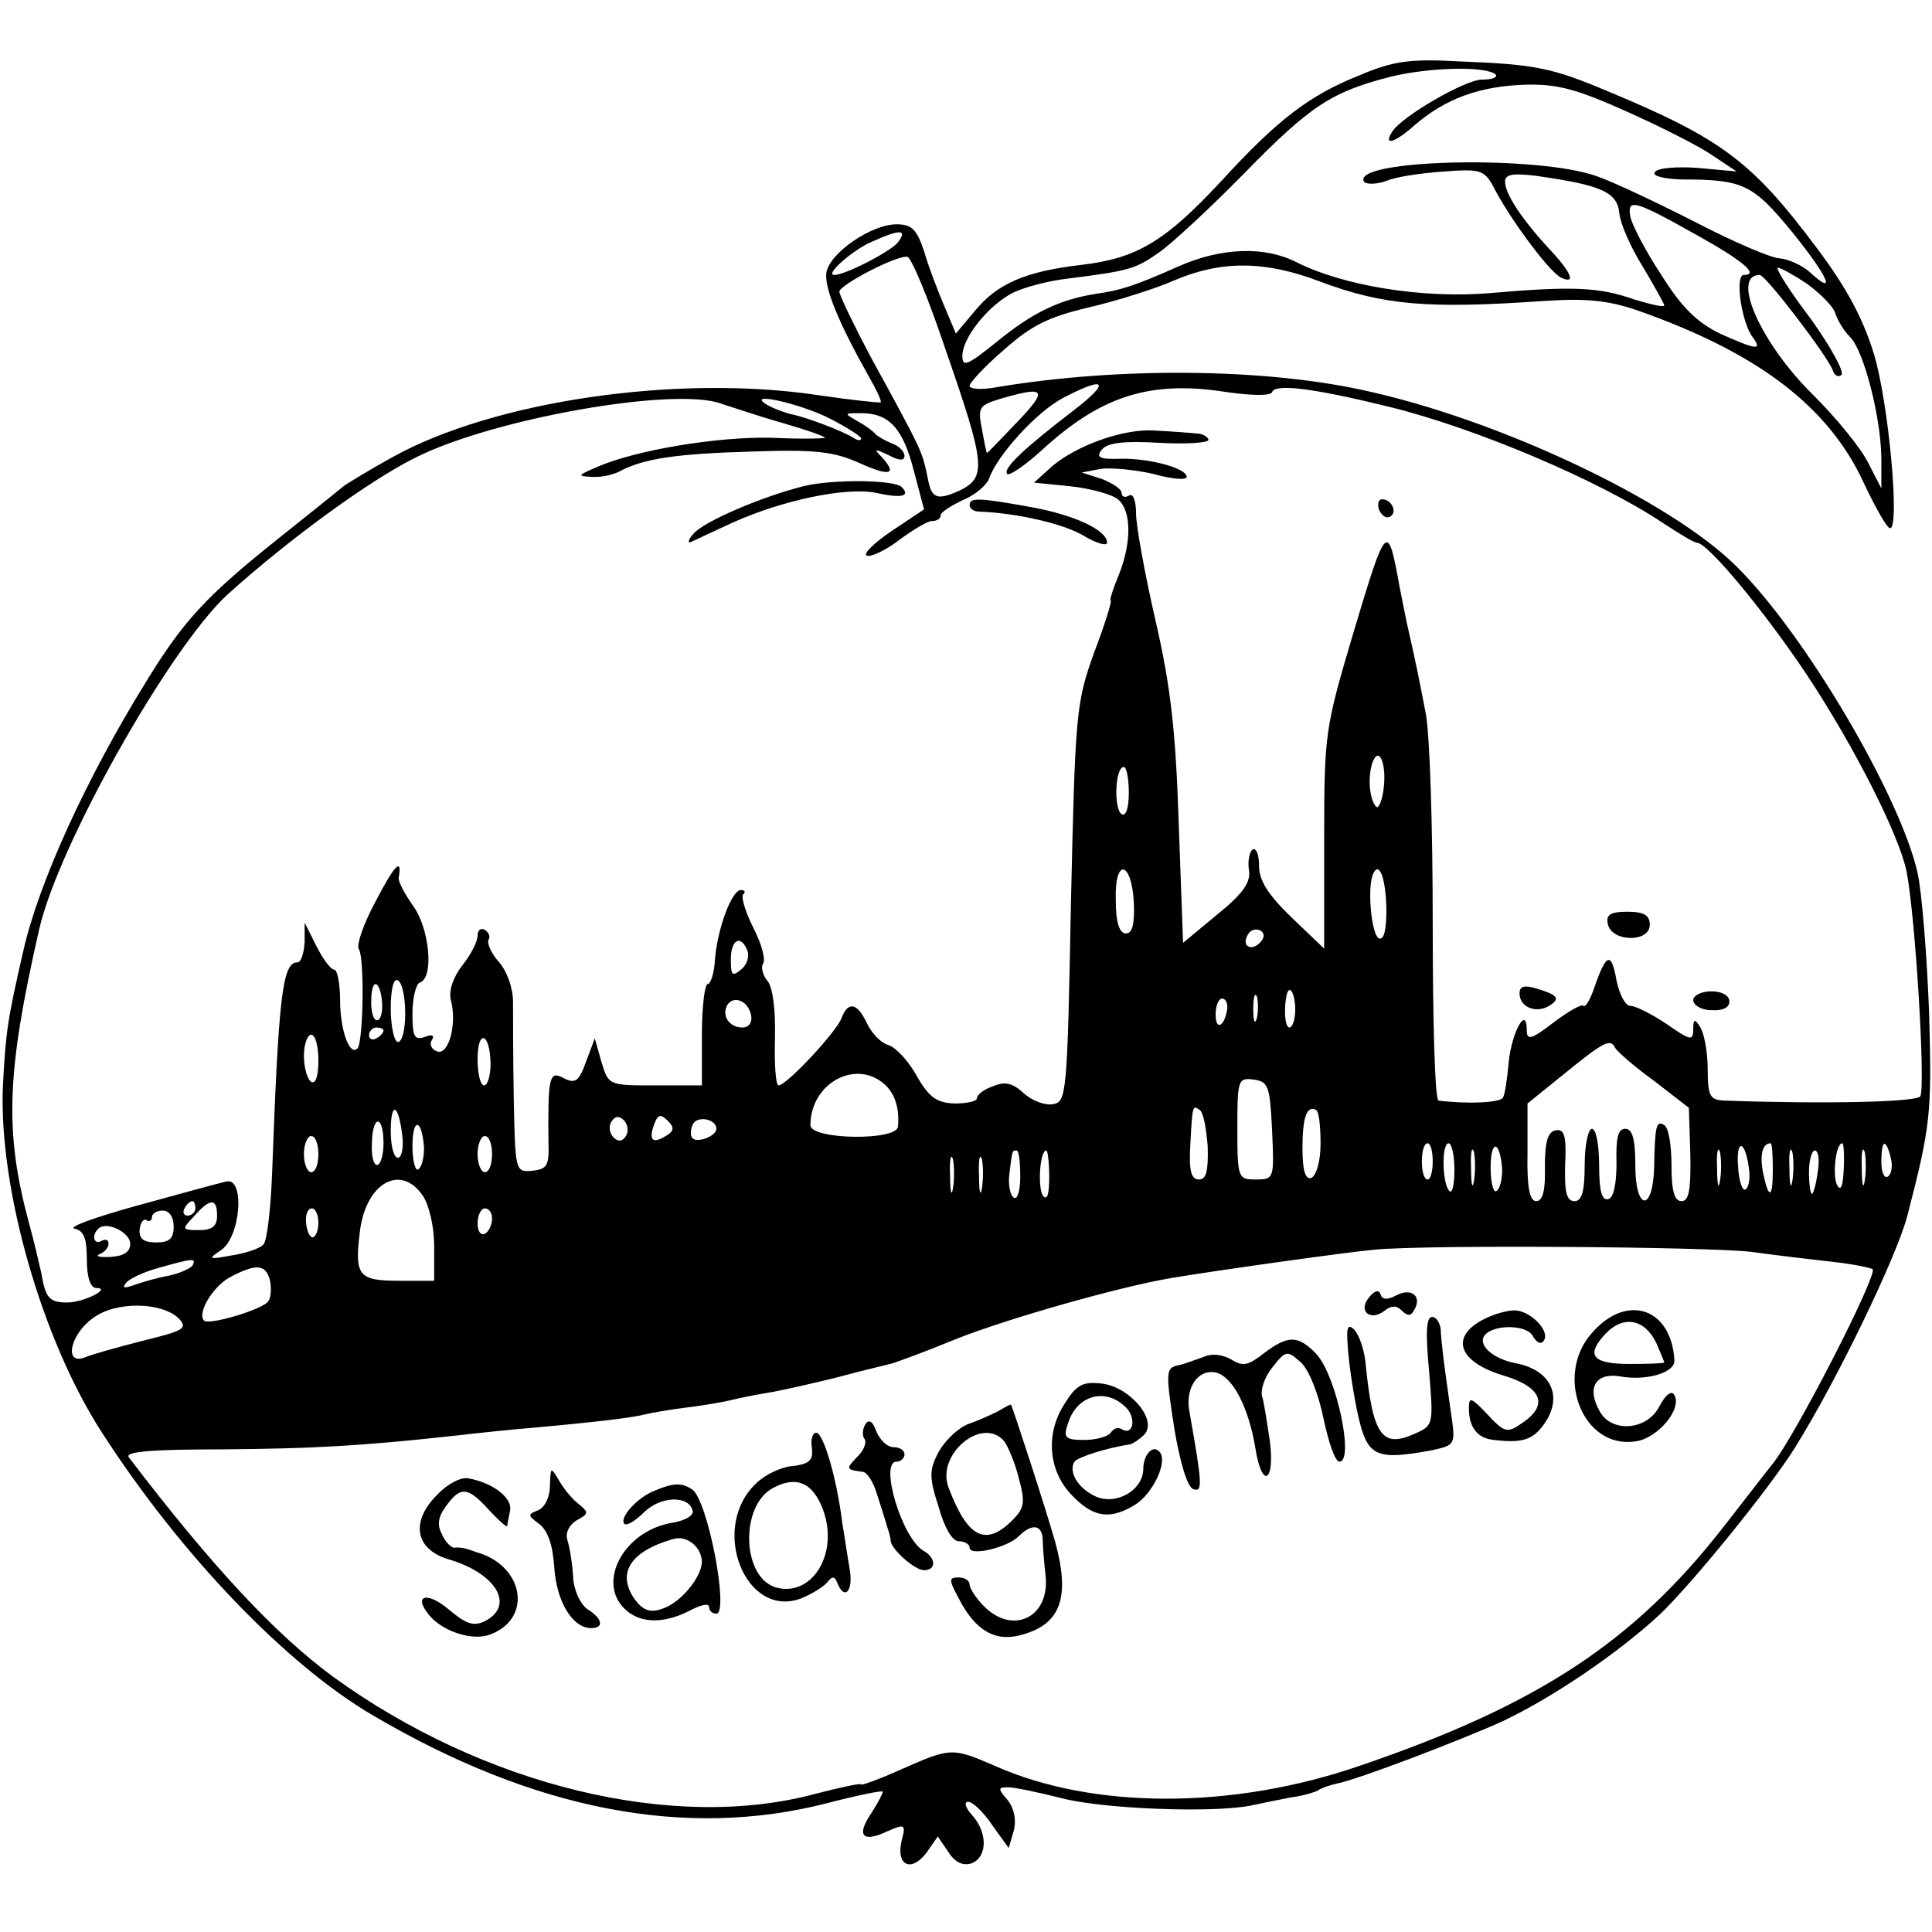
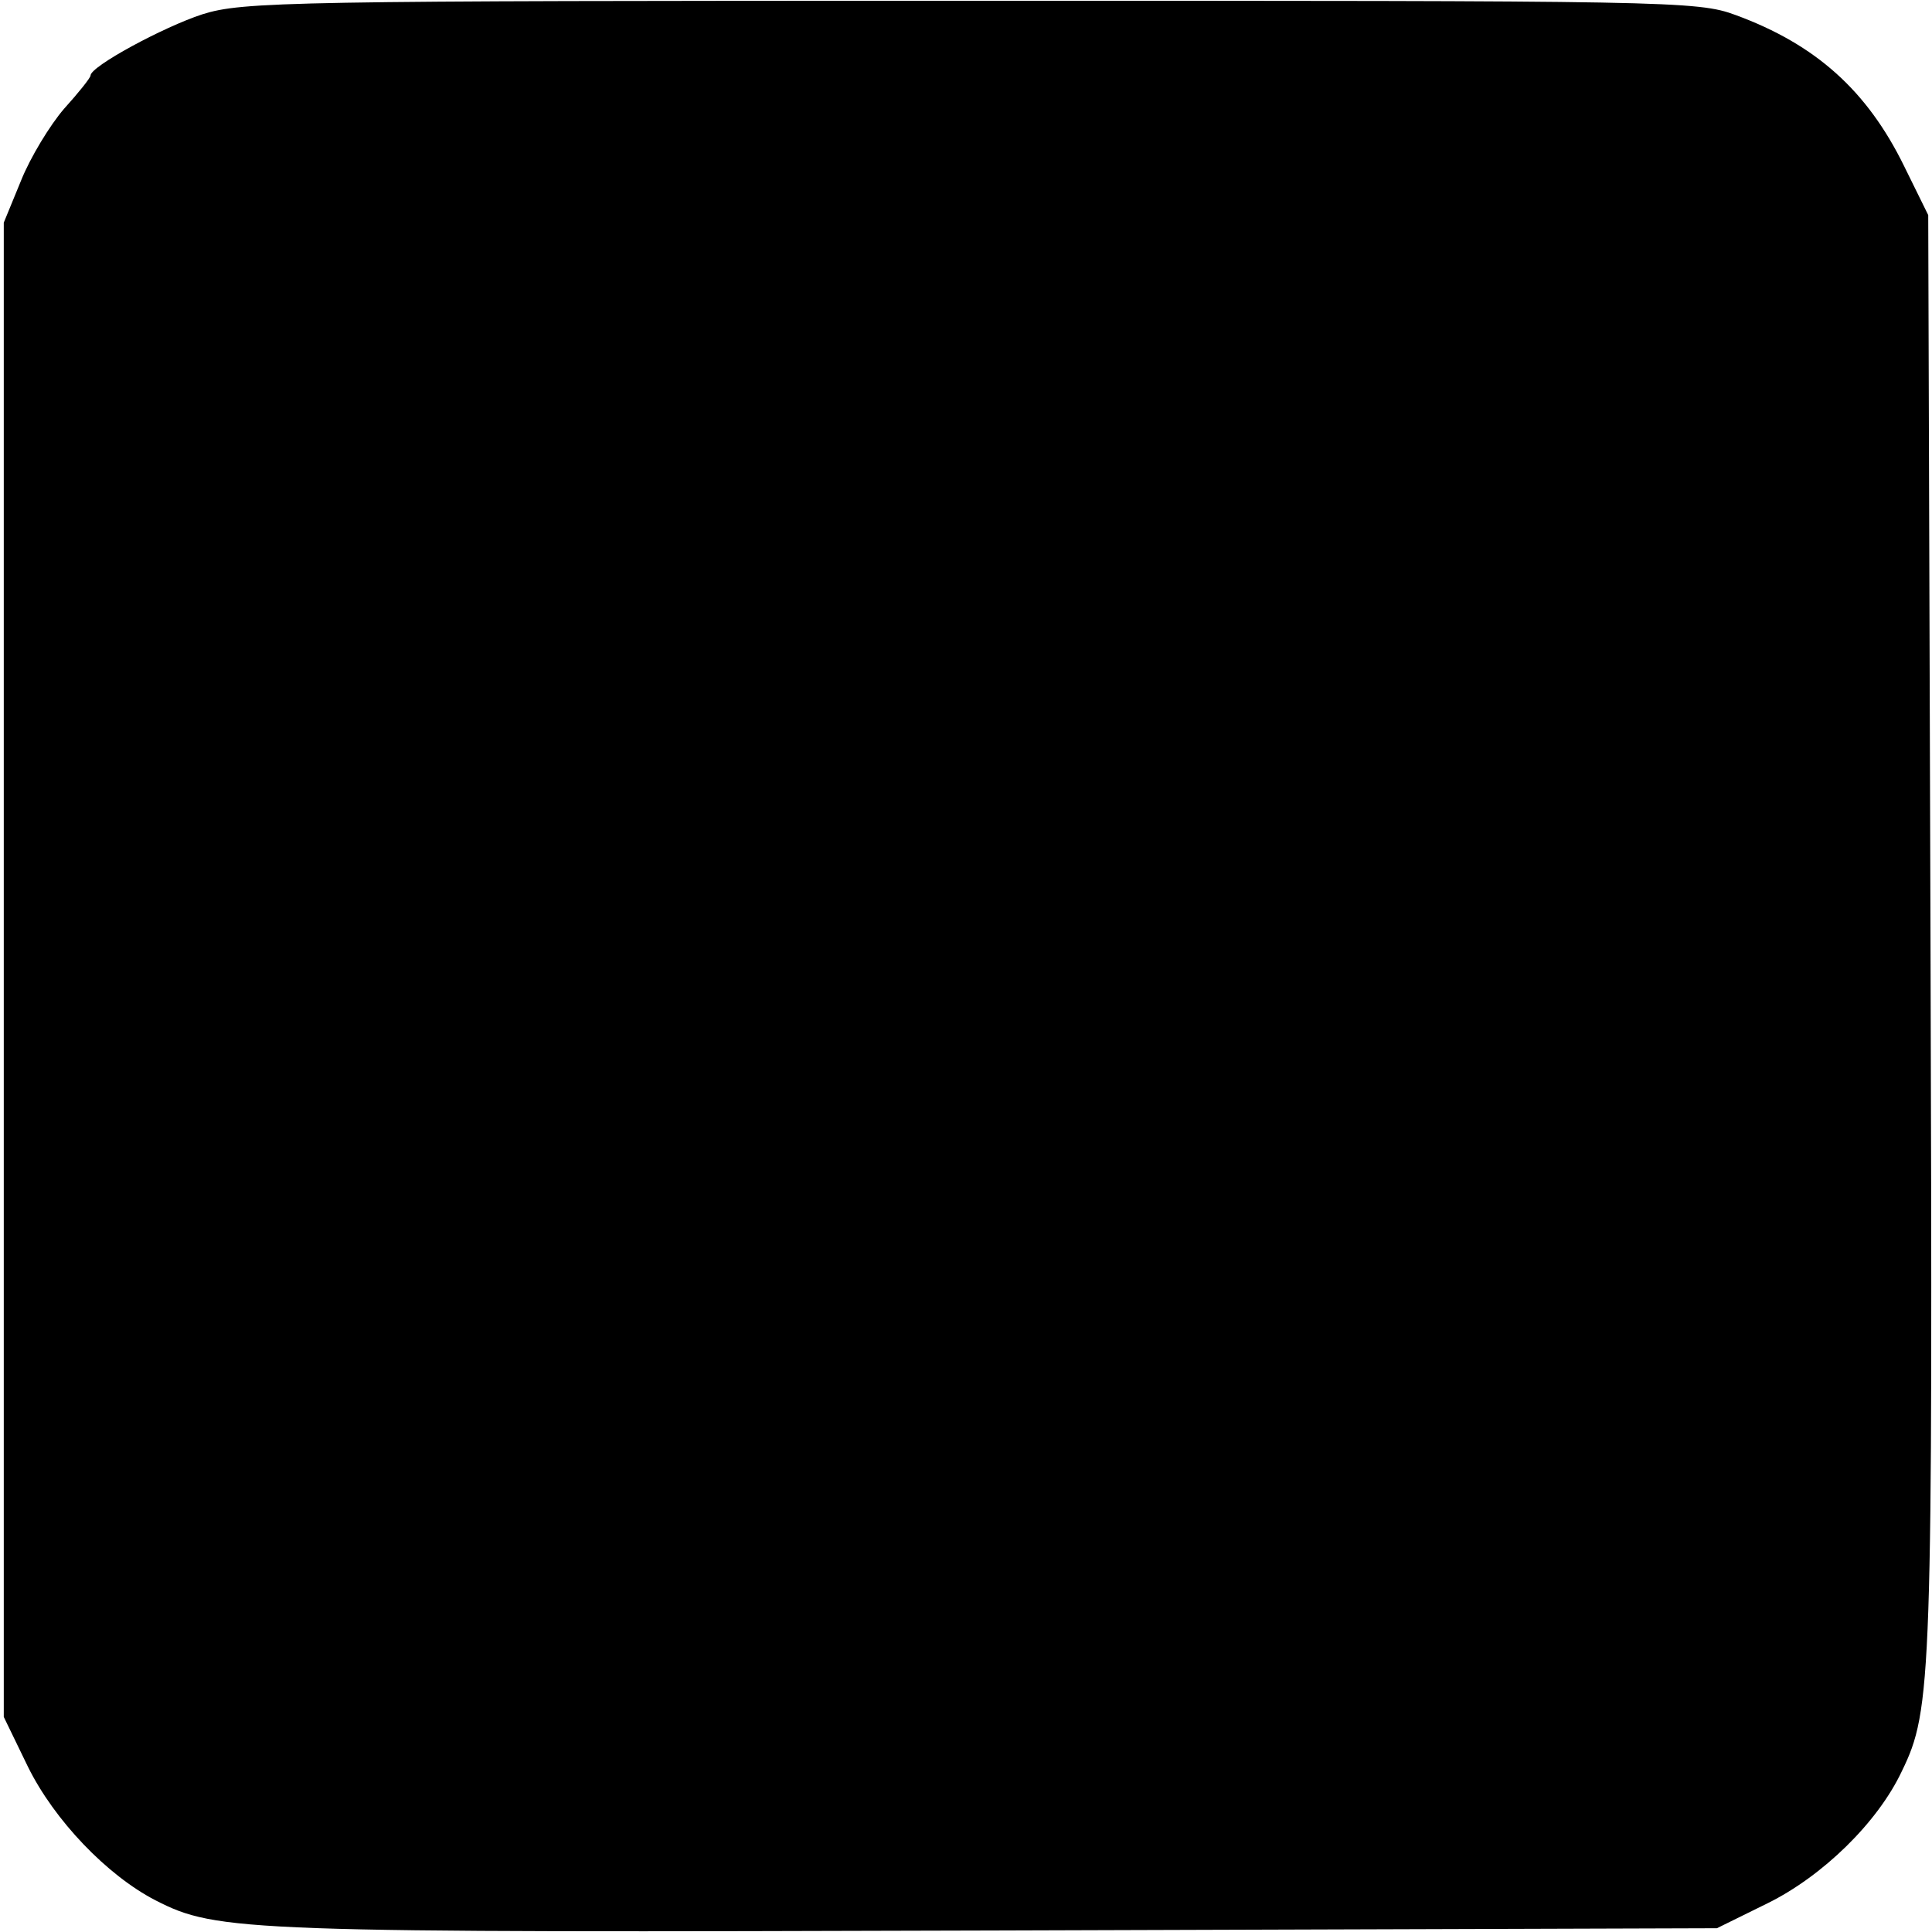
- <svg xmlns="http://www.w3.org/2000/svg" version="1.0" width="267pt" height="267pt" viewBox="0 0 267 267" preserveAspectRatio="xMidYMid meet">
-   <g transform="translate(0,267) scale(0.1,-0.1)" fill="#000000" stroke="none">
-     <path d="M1879 2566 c-70 -28 -113 -61 -191 -146 -78 -84 -117 -107 -193 -116 -78 -9 -117 -26 -148 -64 l-26 -31 -16 38 c-9 21 -22 55 -28 76 -10 30 -17 37 -38 37 -35 0 -93 -40 -97 -67 -3 -21 18 -71 58 -142 11 -19 19 -36 17 -37 -1 -1 -40 3 -87 10 -194 29 -448 -8 -588 -86 -31 -17 -60 -35 -66 -39 -6 -5 -47 -38 -91 -73 -99 -79 -131 -113 -183 -198 -83 -134 -149 -279 -170 -373 -22 -96 -24 -111 -28 -186 -6 -141 54 -351 137 -479 109 -169 255 -321 375 -391 223 -131 432 -171 627 -121 42 11 77 18 77 16 0 -3 -7 -16 -16 -30 -21 -31 -12 -41 22 -25 25 11 26 10 20 -13 -8 -34 13 -44 34 -17 l16 23 15 -22 c9 -14 20 -19 32 -15 22 9 22 43 0 67 -9 10 -11 18 -5 18 6 0 21 -14 33 -32 l23 -32 7 24 c4 16 0 32 -9 43 -13 15 -13 17 1 17 9 0 42 -7 74 -15 56 -15 211 -21 263 -10 14 3 38 8 54 11 16 2 33 7 38 10 4 3 16 7 25 9 28 5 174 61 229 86 70 33 161 95 218 148 45 43 153 176 187 231 58 93 140 263 155 320 32 124 34 141 30 280 -3 80 -10 167 -16 194 -24 106 -155 329 -250 423 -91 91 -330 204 -517 244 -138 30 -337 32 -505 4 -21 -4 -38 -3 -38 2 0 4 21 27 48 50 37 33 61 45 116 58 39 9 93 26 120 38 64 27 124 27 200 -2 88 -33 149 -38 309 -27 59 4 89 1 130 -13 165 -58 264 -132 313 -239 16 -34 32 -62 36 -62 14 0 -2 173 -22 240 -15 49 -37 91 -79 147 -89 119 -131 151 -287 216 -78 33 -101 38 -204 42 -71 4 -94 1 -141 -19z m188 1 c3 -4 -5 -7 -19 -7 -23 0 -111 -51 -124 -72 -13 -20 3 -16 31 9 43 37 90 54 154 56 45 1 72 -7 141 -38 47 -21 100 -48 117 -60 l33 -22 -54 5 c-29 2 -56 0 -59 -6 -4 -5 11 -9 36 -10 86 0 99 -6 154 -73 50 -62 62 -90 24 -55 -10 9 -29 18 -42 19 -13 1 -66 24 -116 50 -51 26 -112 55 -135 63 -80 30 -341 24 -323 -7 3 -4 17 -4 31 1 14 6 50 11 80 13 53 4 56 2 71 -27 23 -43 76 -114 91 -120 20 -9 14 7 -16 39 -39 42 -62 77 -62 94 0 10 10 12 43 8 90 -13 112 -22 115 -52 1 -13 15 -46 32 -73 16 -27 30 -52 30 -54 0 -3 -18 1 -41 8 -48 17 -84 19 -199 9 -94 -8 -204 10 -269 43 -44 22 -103 20 -162 -6 -63 -28 -80 -33 -114 -38 -51 -8 -88 -26 -137 -66 -41 -33 -48 -36 -48 -20 0 25 35 69 69 87 16 8 50 17 77 20 86 11 93 13 127 37 17 12 70 61 117 109 91 93 120 112 202 133 53 13 132 15 145 3z m280 -223 c61 -34 85 -54 63 -54 -13 0 -3 -68 13 -87 13 -18 3 -16 -46 6 -31 15 -53 36 -81 81 -22 33 -41 70 -43 81 -4 25 5 23 94 -27z m-1107 -10 c-12 -13 -72 -44 -87 -44 -14 0 26 35 52 46 40 18 50 17 35 -2z m66 -145 c57 -164 58 -179 18 -198 -28 -12 -36 -10 -41 14 -9 43 -5 35 -82 176 -22 42 -41 81 -41 86 0 9 80 51 94 48 5 0 29 -57 52 -126z m1191 89 c18 -13 36 -31 39 -40 3 -10 12 -25 21 -34 19 -19 43 -113 43 -169 l0 -40 -18 35 c-9 19 -43 61 -75 93 -73 71 -116 167 -75 167 8 0 93 -111 101 -132 2 -7 8 -10 12 -6 4 4 -15 39 -43 78 -29 38 -49 70 -45 70 4 0 22 -10 40 -22z m-1013 -175 c-68 -52 -99 -81 -92 -88 3 -3 25 12 49 34 81 74 149 96 255 79 36 -5 60 -5 62 0 4 12 55 6 161 -20 119 -29 291 -102 378 -160 23 -15 44 -28 48 -28 15 0 92 -93 151 -181 67 -101 129 -224 139 -274 12 -63 26 -291 19 -310 -4 -8 -129 -11 -271 -6 -20 1 -23 6 -23 44 0 23 -5 49 -10 57 -8 13 -10 12 -10 -3 0 -16 -4 -15 -37 8 -21 14 -43 25 -50 25 -7 0 -15 16 -19 35 -7 40 -14 38 -30 -8 -6 -18 -13 -30 -16 -27 -2 3 -21 -8 -41 -23 -31 -24 -37 -25 -37 -11 0 36 -21 -3 -25 -44 -2 -22 -5 -44 -8 -49 -4 -7 -49 -9 -89 -4 -5 1 -8 111 -8 245 0 134 -4 265 -10 292 -9 46 -12 63 -26 124 -3 14 -7 36 -10 50 -16 89 -18 88 -62 -59 -41 -138 -42 -143 -42 -291 l0 -151 -45 43 c-32 31 -45 51 -45 71 0 16 -4 26 -9 23 -4 -3 -7 -16 -5 -28 3 -17 -8 -33 -44 -62 l-47 -39 -6 164 c-4 127 -11 190 -32 281 -15 65 -27 132 -27 148 0 18 -4 29 -10 25 -5 -3 -10 -2 -10 4 0 5 -12 13 -27 19 l-28 9 26 5 c14 2 47 -1 73 -7 25 -7 46 -9 46 -4 0 12 -52 26 -92 25 -29 -1 -34 2 -25 13 8 9 30 12 79 9 37 -2 68 0 68 4 0 4 -8 9 -17 9 -10 1 -36 3 -58 4 -43 3 -112 -22 -145 -53 l-21 -19 50 -5 c28 -3 57 -11 66 -18 19 -16 19 -60 1 -105 -8 -19 -13 -35 -11 -35 2 0 -8 -33 -23 -72 -25 -70 -26 -83 -32 -347 -5 -264 -6 -274 -25 -277 -11 -2 -29 5 -40 15 -15 14 -26 17 -42 10 -13 -4 -23 -12 -23 -17 0 -4 -14 -7 -31 -7 -24 1 -35 8 -52 38 -11 20 -29 40 -40 43 -10 3 -23 17 -29 30 -13 28 -26 31 -35 7 -7 -19 -76 -93 -87 -93 -4 0 -6 29 -5 65 1 39 -3 70 -10 79 -7 8 -10 20 -6 25 3 6 -3 28 -14 49 -11 22 -17 42 -14 46 4 3 2 6 -3 6 -13 0 -33 -55 -36 -97 -1 -18 -6 -33 -10 -33 -4 0 -8 -31 -8 -70 l0 -70 -65 0 c-64 0 -64 0 -74 33 l-9 32 -12 -32 c-10 -28 -15 -31 -31 -23 -20 11 -22 2 -21 -90 1 -31 -2 -36 -23 -38 -23 -2 -23 0 -25 101 -1 56 -1 116 -1 133 0 18 -8 41 -19 54 -11 12 -17 26 -15 31 3 4 1 10 -5 14 -5 3 -10 0 -10 -8 0 -8 -9 -26 -21 -41 -13 -17 -19 -35 -16 -48 9 -33 -3 -77 -19 -71 -8 3 -11 10 -7 16 4 6 0 8 -10 4 -14 -5 -17 0 -17 32 0 22 5 41 10 43 20 6 14 74 -9 106 -12 17 -21 34 -20 39 5 28 -5 19 -31 -31 -17 -31 -28 -62 -24 -68 8 -12 6 -129 -2 -137 -11 -11 -24 26 -24 67 0 23 -4 42 -8 42 -5 0 -16 15 -25 33 l-16 32 0 -27 c-1 -16 -5 -28 -10 -28 -21 0 -26 -48 -35 -293 -2 -49 -7 -92 -12 -97 -6 -6 -25 -12 -44 -15 -32 -6 -33 -5 -15 7 28 18 34 103 7 95 -9 -2 -64 -17 -122 -33 -58 -16 -97 -30 -87 -32 13 -3 17 -13 17 -43 0 -24 5 -39 13 -39 22 0 -17 -20 -40 -20 -25 0 -30 6 -36 41 -3 13 -10 44 -17 69 -34 126 -31 208 14 405 26 116 180 389 260 463 83 75 196 158 261 190 108 54 359 98 422 74 16 -5 54 -18 86 -27 31 -9 57 -18 57 -20 0 -1 -33 -2 -72 0 -76 2 -189 -17 -242 -40 -28 -12 -29 -13 -8 -14 13 -1 31 3 41 9 32 16 74 23 181 26 87 3 112 0 148 -16 42 -19 53 -16 30 9 -11 11 -9 11 10 2 15 -8 22 -8 22 -1 0 6 -8 14 -17 17 -10 4 -20 10 -23 13 -3 4 -14 12 -25 18 -19 11 -19 11 5 11 39 0 58 -21 73 -80 l14 -53 -45 -30 c-25 -17 -40 -32 -34 -34 6 -2 27 8 45 22 19 14 39 26 45 26 7 0 12 3 12 8 0 4 14 13 31 21 17 7 33 21 36 30 12 33 66 92 102 111 59 31 67 23 15 -17z m-78 -16 c-23 -24 -41 -43 -42 -43 -1 1 -4 16 -7 33 -6 30 -4 33 26 42 62 18 66 13 23 -32z m-258 4 c23 -12 42 -24 42 -27 0 -3 -4 -3 -9 0 -15 10 -66 29 -85 33 -10 2 -26 8 -35 13 -34 20 44 3 87 -19z m764 -512 c-2 -16 -7 -27 -10 -24 -9 9 -12 38 -6 59 9 28 21 1 16 -35z m-352 -5 c0 -20 -4 -33 -10 -29 -11 7 -9 65 3 65 4 0 7 -16 7 -36z m7 -152 c1 -29 -2 -42 -11 -42 -9 0 -14 15 -14 46 -2 59 22 55 25 -4z m349 -8 c0 -28 -3 -43 -10 -41 -11 4 -17 73 -8 90 8 17 17 -6 18 -49z m-175 -47 c-13 -13 -26 -3 -16 12 3 6 11 8 17 5 6 -4 6 -10 -1 -17z m-708 -11 c3 -8 -1 -20 -9 -26 -12 -10 -14 -8 -14 14 0 28 14 35 23 12z m-473 -87 c0 -21 -4 -39 -10 -39 -5 0 -10 21 -10 46 0 27 4 43 10 39 6 -3 10 -24 10 -46z m-32 16 c1 -14 -2 -25 -7 -25 -5 0 -8 11 -8 25 0 14 2 25 6 25 4 0 8 -11 9 -25z m1209 -22 c-3 -10 -5 -4 -5 12 0 17 2 24 5 18 2 -7 2 -21 0 -30z m53 12 c0 -14 -4 -25 -8 -25 -7 0 -8 31 -3 48 4 11 11 -3 11 -23z m-752 -8 c2 -10 -3 -17 -12 -17 -18 0 -29 16 -21 31 9 14 29 6 33 -14z m658 8 c-4 -24 -16 -30 -16 -7 0 12 4 22 9 22 5 0 8 -7 7 -15z m-1166 -29 c0 -3 -4 -8 -10 -11 -5 -3 -10 -1 -10 4 0 6 5 11 10 11 6 0 10 -2 10 -4z m-90 -42 c0 -21 -4 -33 -10 -29 -5 3 -10 19 -10 36 0 16 5 29 10 29 6 0 10 -16 10 -36z m238 -4 c0 -16 -4 -30 -9 -30 -5 0 -9 16 -9 36 0 42 17 38 18 -6z m1554 22 c2 -4 25 -25 53 -45 l49 -38 2 -64 c1 -49 -2 -65 -12 -65 -10 0 -14 14 -14 49 0 28 -4 53 -10 56 -11 7 -13 0 -14 -59 -2 -62 -26 -59 -26 3 0 37 -4 51 -14 51 -10 0 -13 -13 -12 -47 0 -29 -4 -48 -11 -50 -9 -3 -13 10 -13 46 0 28 -4 51 -10 51 -5 0 -10 -22 -10 -50 0 -37 -4 -50 -14 -50 -11 0 -14 12 -13 50 2 40 -1 50 -13 48 -11 -2 -15 -16 -15 -51 1 -32 -3 -47 -12 -47 -9 0 -13 19 -12 68 l0 67 52 42 c54 44 63 48 69 35z m-1006 -54 c12 -13 17 -32 15 -55 -2 -20 -121 -18 -121 2 0 60 67 94 106 53z m532 -60 c3 -67 3 -68 -23 -68 -24 0 -25 2 -25 71 0 67 1 70 23 67 20 -3 22 -9 25 -70z m-1202 -8 c2 -16 -1 -30 -6 -30 -6 0 -10 17 -10 37 0 42 11 38 16 -7z m1113 -14 c1 -35 -2 -46 -12 -46 -11 0 -14 12 -12 48 3 55 3 55 13 48 5 -3 9 -25 11 -50z m156 3 c0 -24 -6 -44 -13 -47 -8 -2 -12 10 -12 41 0 43 6 60 19 53 4 -3 6 -24 6 -47z m-960 11 c-5 -8 -11 -8 -17 -2 -6 6 -7 16 -3 22 5 8 11 8 17 2 6 -6 7 -16 3 -22z m55 0 c-18 -11 -24 -6 -16 16 5 14 9 15 19 5 9 -9 9 -14 -3 -21z m70 10 c0 -10 -26 -20 -33 -13 -3 3 -3 11 0 18 5 14 33 9 33 -5z m-460 -20 c0 -16 -4 -30 -9 -30 -5 0 -8 14 -7 30 0 17 4 30 8 30 5 0 8 -13 8 -30z m56 -6 c0 -14 -3 -27 -8 -30 -4 -3 -8 12 -8 32 0 40 13 39 16 -2z m-146 -9 c0 -14 -4 -25 -10 -25 -5 0 -10 11 -10 25 0 14 5 25 10 25 6 0 10 -11 10 -25z m240 0 c0 -14 -4 -25 -10 -25 -5 0 -10 11 -10 25 0 14 5 25 10 25 6 0 10 -11 10 -25z m1300 -10 c0 -14 -3 -25 -7 -25 -5 0 -8 11 -8 25 0 14 3 25 8 25 4 0 7 -11 7 -25z m30 -12 c0 -20 -3 -33 -7 -29 -10 10 -11 66 -1 66 4 0 8 -16 8 -37z m27 -15 c-2 -13 -4 -5 -4 17 -1 22 1 32 4 23 2 -10 2 -28 0 -40z m39 16 c0 -14 -3 -27 -8 -30 -4 -3 -8 12 -8 32 0 40 13 39 16 -2z m301 -16 c-2 -13 -4 -5 -4 17 -1 22 1 32 4 23 2 -10 2 -28 0 -40z m40 17 c2 -13 0 -26 -5 -29 -4 -2 -9 12 -10 32 -3 39 10 37 15 -3z m33 -2 c0 -41 -6 -41 -14 -1 -4 23 0 38 11 38 2 0 3 -16 3 -37z m27 -15 c-2 -13 -4 -5 -4 17 -1 22 1 32 4 23 2 -10 2 -28 0 -40z m71 16 c-1 -23 -4 -31 -9 -22 -7 13 -2 58 7 58 2 0 3 -16 2 -36z m29 -16 c-2 -13 -4 -5 -4 17 -1 22 1 32 4 23 2 -10 2 -28 0 -40z m36 32 c3 -11 1 -23 -4 -26 -5 -3 -9 6 -9 20 0 31 6 34 13 6z m-1296 -42 c-2 -13 -4 -5 -4 17 -1 22 1 32 4 23 2 -10 2 -28 0 -40z m40 0 c-2 -13 -4 -5 -4 17 -1 22 1 32 4 23 2 -10 2 -28 0 -40z m53 16 c0 -19 -4 -33 -9 -29 -5 3 -8 18 -6 33 4 34 4 32 10 32 3 0 5 -16 5 -36z m40 -1 c0 -24 -3 -33 -9 -25 -7 12 -4 62 5 62 2 0 4 -17 4 -37z m1062 7 c-2 -16 -6 -30 -8 -30 -2 0 -4 14 -4 30 0 17 4 30 8 30 5 0 7 -13 4 -30z m-1928 -32 c9 -13 16 -43 16 -70 l0 -48 -49 0 c-55 0 -61 7 -54 65 7 69 56 98 87 53z m-314 -18 c0 -5 -5 -10 -11 -10 -5 0 -7 5 -4 10 3 6 8 10 11 10 2 0 4 -4 4 -10z m30 -10 c0 -15 -7 -20 -25 -20 -24 0 -24 1 -7 19 22 25 32 26 32 1z m-60 -15 c0 -17 -6 -22 -24 -22 -18 0 -24 5 -23 18 1 9 5 15 9 13 4 -3 8 -1 8 4 0 5 7 9 15 9 9 0 15 -9 15 -22z m200 5 c0 -11 -4 -20 -8 -20 -4 0 -8 9 -9 20 -1 11 2 20 8 20 5 0 9 -9 9 -20z m240 6 c0 -8 -4 -18 -10 -21 -5 -3 -10 3 -10 14 0 12 5 21 10 21 6 0 10 -6 10 -14z m-500 -35 c0 -11 -9 -17 -27 -18 -16 -1 -22 1 -15 4 6 2 12 9 12 14 0 6 -4 7 -10 4 -10 -6 -14 8 -4 17 11 11 44 -5 44 -21z m2240 -11 c36 -5 87 -11 114 -14 27 -3 51 -8 54 -10 7 -8 -107 -231 -139 -270 -5 -6 -35 -45 -67 -86 -124 -159 -256 -246 -502 -330 -176 -61 -370 -61 -506 0 -58 25 -60 25 -128 -5 -31 -14 -56 -23 -56 -21 0 2 -28 -4 -63 -13 -196 -53 -459 11 -667 162 -80 59 -166 151 -282 303 -6 8 32 11 131 11 124 1 192 5 311 18 19 2 62 7 95 10 105 9 160 16 175 20 8 2 35 7 60 10 25 3 52 8 60 10 8 2 31 7 50 10 19 3 62 13 95 21 33 9 67 17 75 19 8 2 49 17 90 34 73 29 228 73 300 85 66 11 245 36 280 39 74 7 458 4 520 -3z m-2154 -19 c-3 -4 -18 -11 -33 -14 -16 -3 -37 -9 -48 -13 -14 -5 -17 -4 -10 4 6 6 26 15 45 20 46 13 52 14 46 3z m107 -20 c2 -10 2 -23 -2 -29 -6 -11 -82 -34 -89 -27 -10 10 12 47 36 60 36 19 49 18 55 -4z m-126 -53 c13 -14 7 -17 -50 -31 -35 -9 -71 -19 -80 -23 -29 -11 -20 32 11 54 31 24 95 23 119 0z" />
-     <path d="M1110 1998 c-59 -15 -138 -49 -152 -66 -7 -8 -8 -13 -3 -11 6 3 32 15 58 27 69 31 156 49 197 41 36 -8 49 -5 36 8 -10 10 -96 11 -136 1z" />
-     <path d="M1340 1972 c0 -5 6 -9 13 -9 53 -2 117 -17 144 -33 18 -11 33 -15 33 -10 0 17 -44 38 -104 49 -72 13 -86 14 -86 3z" />
-     <path d="M1906 1965 c4 -8 10 -12 15 -9 11 6 2 24 -11 24 -5 0 -7 -7 -4 -15z" />
-     <path d="M2222 1393 c5 -25 58 -26 58 -1 0 13 -8 18 -31 18 -23 0 -30 -4 -27 -17z" />
-     <path d="M2100 1297 c0 -19 23 -28 41 -17 16 10 12 15 -18 24 -17 5 -23 3 -23 -7z" />
-     <path d="M2340 1288 c0 -7 11 -14 25 -14 15 -1 25 3 25 12 0 8 -10 14 -25 14 -14 0 -25 -6 -25 -12z" />
-     <path d="M1892 877 c-16 -19 2 -34 22 -18 9 7 16 7 23 0 8 -8 13 -8 17 0 12 19 -3 32 -24 21 -13 -7 -20 -6 -22 1 -2 7 -8 6 -16 -4z" />
-     <path d="M2053 848 c-50 -24 -39 -60 25 -79 53 -16 63 -41 25 -66 -20 -14 -24 -13 -48 13 -22 23 -25 24 -25 8 0 -27 12 -42 35 -44 41 -5 55 1 71 25 24 37 6 72 -41 81 -33 6 -55 27 -42 40 14 14 57 13 65 -2 6 -10 12 -13 16 -6 8 14 -21 42 -42 41 -9 0 -27 -5 -39 -11z" />
-     <path d="M2201 829 c-54 -59 -14 -162 59 -151 31 4 65 45 54 64 -4 7 -12 1 -21 -16 -17 -33 -67 -37 -83 -5 -17 31 -5 52 28 47 37 -7 77 5 76 22 -4 72 -65 93 -113 39z m88 -15 c6 -14 11 -26 11 -27 0 -1 -21 -2 -47 -2 -53 0 -62 12 -34 42 25 26 54 20 70 -13z" />
-     <path d="M1975 775 c6 -73 6 -75 -19 -86 -46 -21 -59 -4 -69 99 -2 18 -9 38 -16 45 -10 9 -11 1 -7 -40 3 -28 10 -70 16 -92 12 -44 26 -49 100 -35 31 7 32 7 25 53 -10 70 -13 94 -14 114 -1 9 -6 17 -12 17 -8 0 -9 -23 -4 -75z" />
-     <path d="M1747 800 c-22 -17 -29 -19 -45 -9 -12 7 -27 9 -38 4 -11 -4 -25 -9 -32 -11 -21 -4 -22 -5 -9 -89 8 -47 18 -80 26 -83 13 -4 13 4 -5 106 -7 34 12 61 37 55 23 -6 45 -49 54 -105 9 -56 27 -47 20 10 -4 26 -8 54 -11 63 -2 9 4 27 15 40 18 23 20 23 39 6 11 -10 24 -43 31 -77 7 -33 16 -60 22 -60 21 0 -4 119 -32 149 -25 26 -39 26 -72 1z" />
-     <path d="M1470 728 c-25 -40 -21 -90 10 -123 30 -32 53 -36 88 -15 26 16 47 62 34 74 -9 10 -22 -5 -22 -24 0 -29 -37 -51 -66 -38 -24 11 -38 34 -29 48 4 6 44 19 77 24 4 1 13 7 19 13 20 20 -20 67 -59 71 -26 3 -35 -2 -52 -30z m86 -3 c15 -15 10 -40 -6 -30 -5 3 -11 1 -15 -5 -3 -5 -20 -10 -36 -10 -27 0 -30 3 -23 23 12 39 52 50 80 22z" />
-     <path d="M1380 720 c-8 -4 -27 -13 -42 -18 -15 -6 -33 -24 -41 -39 -13 -24 -13 -35 0 -75 8 -29 19 -48 28 -48 8 0 15 -4 15 -9 0 -12 52 0 68 16 18 18 32 16 33 -4 0 -10 2 -33 4 -51 6 -57 -45 -82 -85 -42 -11 11 -20 25 -20 30 0 6 -7 10 -15 10 -14 0 -14 -3 0 -29 23 -45 51 -61 88 -50 54 15 66 53 45 129 -14 49 -60 190 -61 189 -1 0 -9 -4 -17 -9z m8 -42 c5 -7 15 -30 20 -51 9 -33 8 -41 -9 -58 -37 -37 -62 -24 -88 45 -18 46 47 100 77 64z" />
-     <path d="M1196 702 c-4 -7 -5 -16 -1 -21 3 -5 -2 -17 -11 -25 -15 -16 -15 -17 8 -20 6 0 15 -14 20 -31 5 -16 12 -37 14 -45 3 -8 5 -17 5 -20 1 -11 33 -40 46 -40 17 0 17 17 -1 27 -30 18 -61 123 -37 123 6 0 11 5 11 10 0 6 -7 10 -15 10 -9 0 -19 10 -24 22 -5 14 -10 17 -15 10z" />
-     <path d="M1122 669 c2 -17 -3 -22 -26 -25 -16 -1 -39 -12 -51 -24 -65 -61 -15 -188 62 -159 15 6 31 16 36 22 7 9 10 9 14 0 10 -26 23 -12 17 20 -3 17 -7 46 -10 62 -7 60 -26 125 -36 125 -5 0 -8 -10 -6 -21z m16 -87 c21 -60 -16 -119 -65 -106 -48 13 -51 114 -4 138 32 17 55 7 69 -32z" />
-     <path d="M760 617 c0 -16 -7 -30 -16 -34 -15 -6 -15 -7 1 -19 12 -9 19 -29 21 -60 3 -47 25 -84 51 -84 18 0 16 13 -5 26 -10 7 -19 26 -20 45 -1 19 -5 42 -8 51 -3 10 3 21 13 27 17 9 17 11 2 23 -9 7 -21 22 -27 33 -11 18 -11 18 -12 -8z" />
-     <path d="M605 605 c-38 -37 -32 -76 15 -90 65 -19 92 -63 51 -85 -16 -8 -26 -5 -50 15 -30 26 -51 21 -28 -7 19 -23 60 -36 84 -27 60 22 47 96 -19 114 -5 2 -11 4 -15 5 -5 1 -11 2 -15 1 -4 0 -12 7 -17 18 -7 13 -6 24 5 39 20 28 30 28 59 -4 14 -15 25 -25 26 -23 0 2 2 12 4 22 3 17 -24 38 -58 44 -10 2 -29 -8 -42 -22z" />
-     <path d="M905 610 c-24 -9 -50 -38 -42 -46 3 -3 15 4 27 16 22 22 61 24 67 3 3 -7 -10 -15 -31 -18 -62 -12 -99 -77 -66 -115 20 -23 54 -26 93 -6 15 8 27 11 27 5 0 -5 4 -9 10 -9 18 0 -12 159 -34 172 -14 9 -25 9 -51 -2z m65 -99 c-1 -22 -31 -58 -57 -65 -15 -5 -25 -1 -36 14 -25 36 -6 66 53 83 19 6 40 -11 40 -32z" />
+ <svg xmlns="http://www.w3.org/2000/svg" version="1.0" width="256pt" height="256pt" viewBox="0 0 256 256" preserveAspectRatio="xMidYMid meet">
+   <g transform="translate(0,256) scale(0.1,-0.1)" fill="#000000" stroke="none">
+     <path d="M268 2541 c-52 -17 -148 -69 -148 -81 0 -3 -16 -23 -35 -44 -19 -22 -45 -65 -57 -95 l-23 -56 0 -990 0 -990 32 -66 c35 -71 105 -144 169 -177 82 -42 116 -43 1114 -40 l955 3 67 33 c73 36 146 107 178 175 40 82 41 120 38 1107 l-3 955 -32 65 c-49 100 -117 161 -223 200 -51 19 -87 19 -1014 19 -904 0 -964 -1 -1018 -18z" />
  </g>
</svg>
